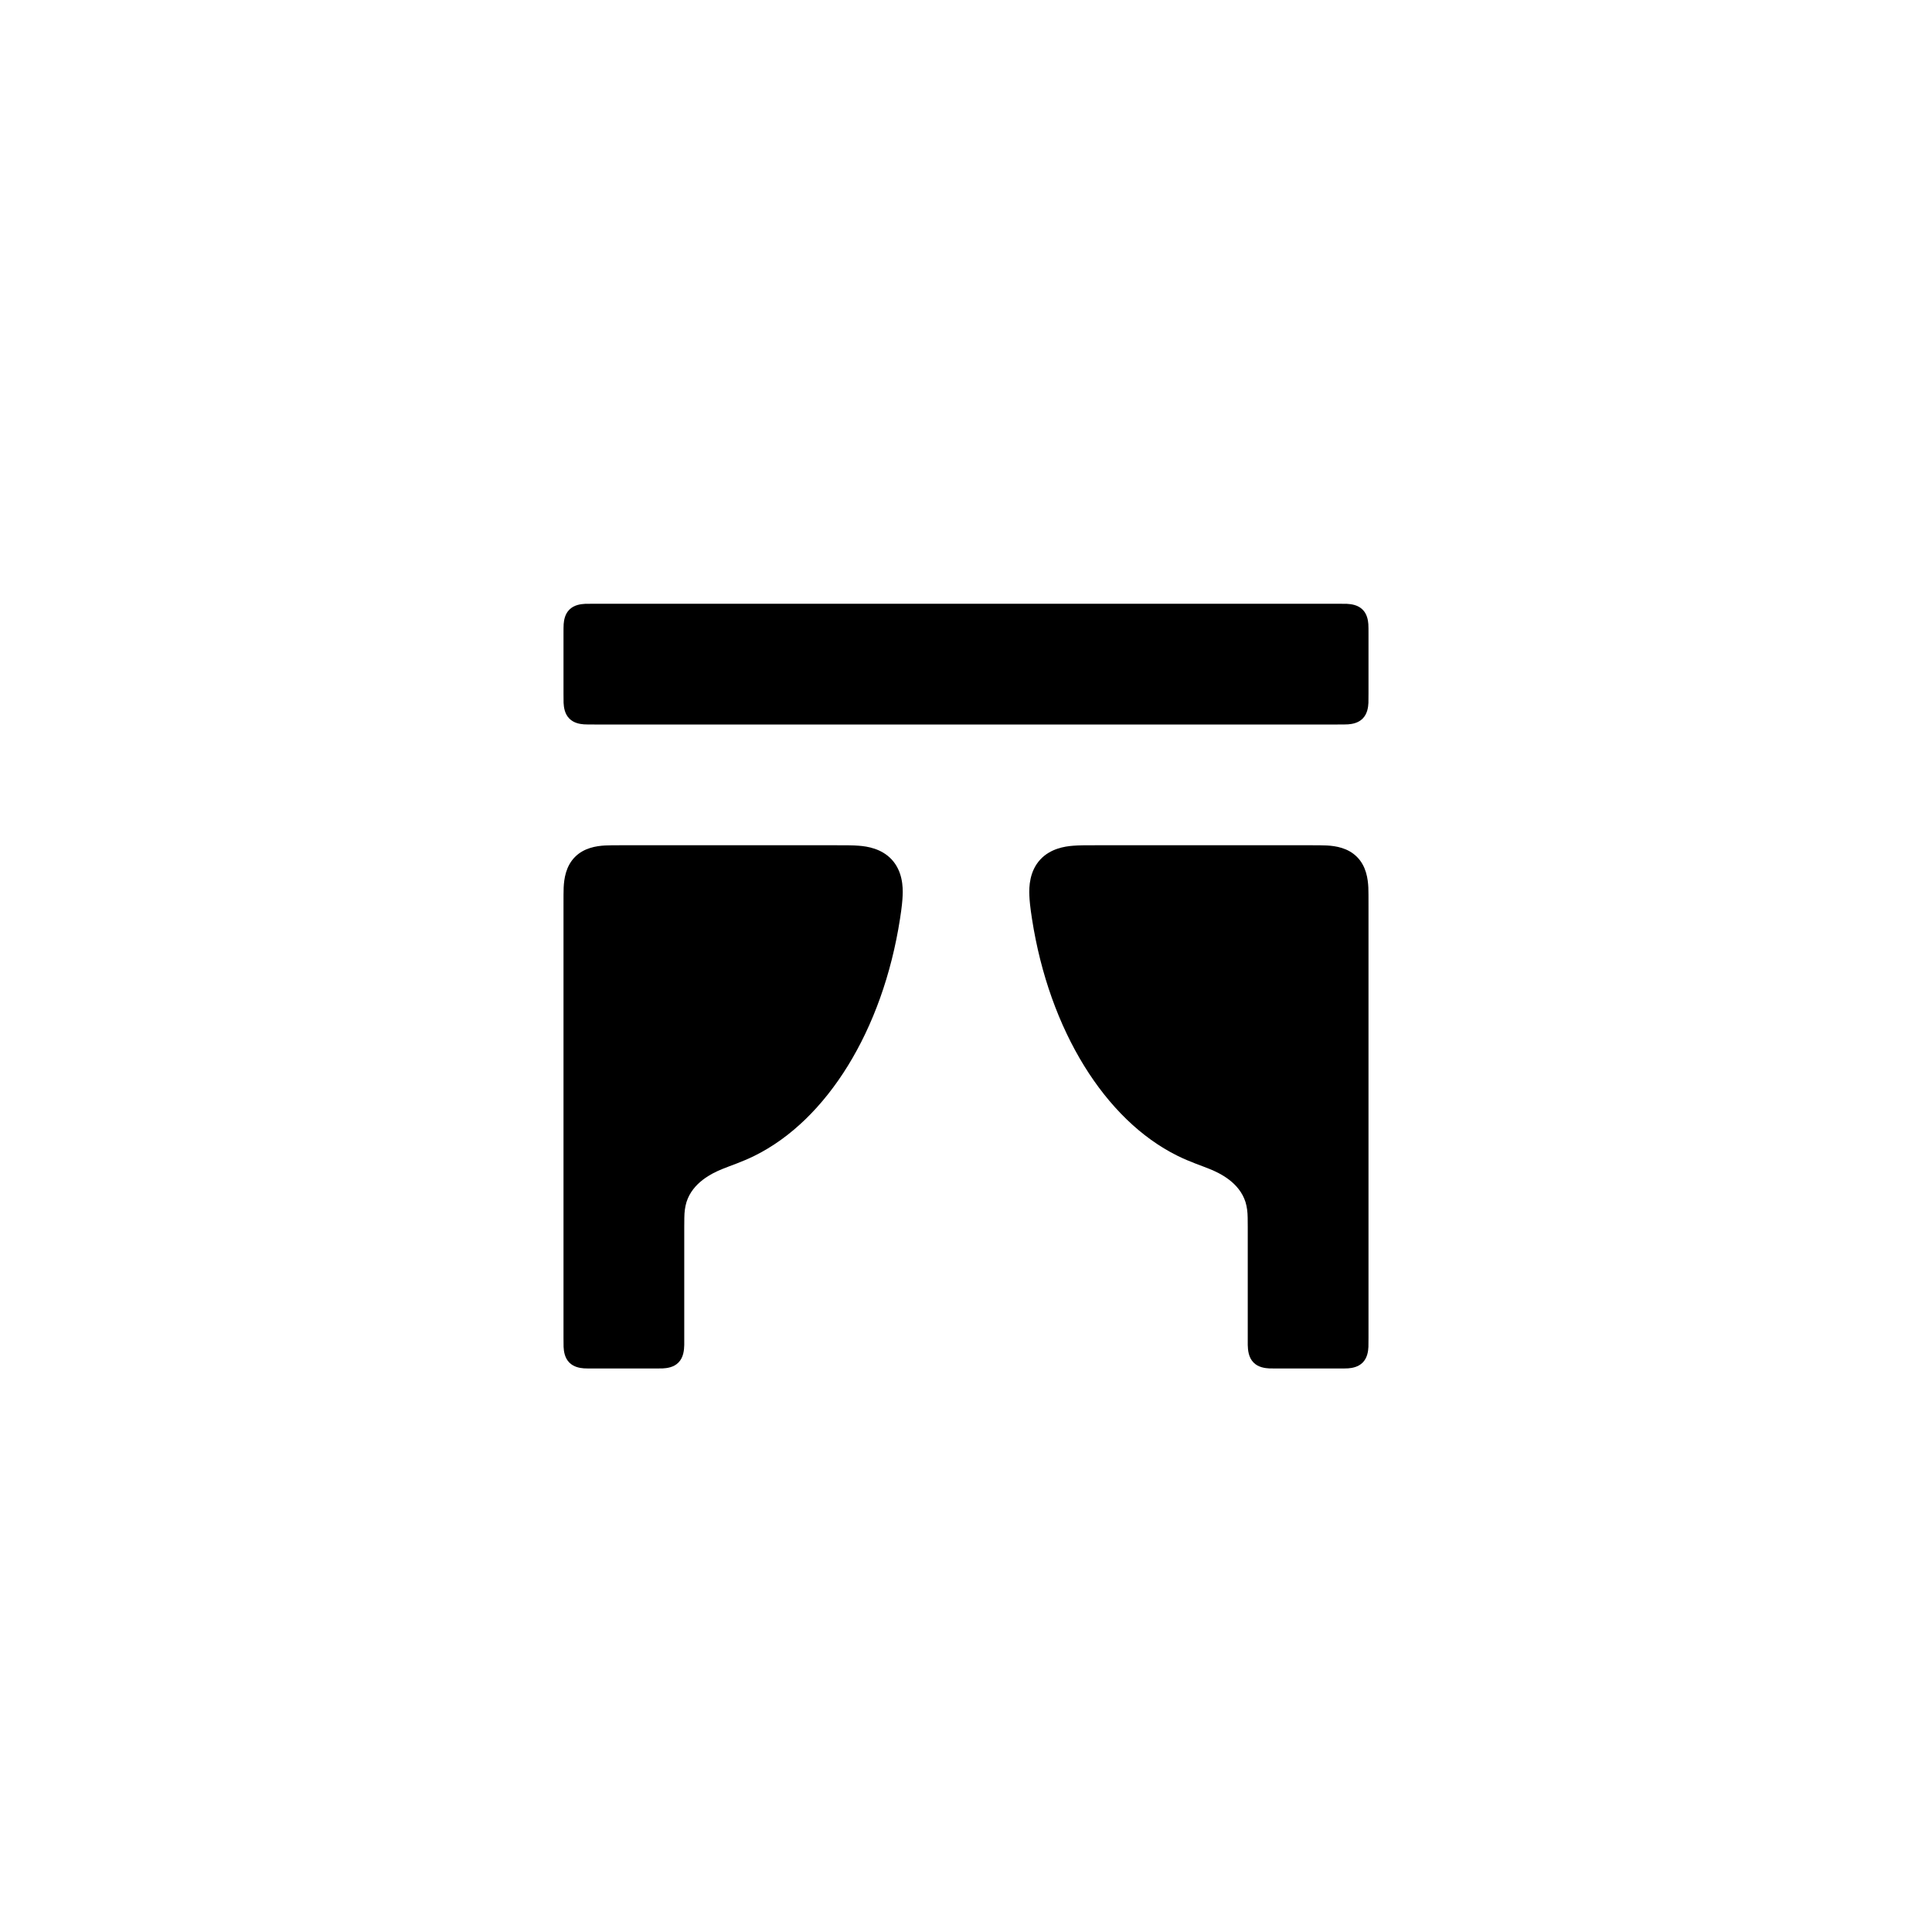
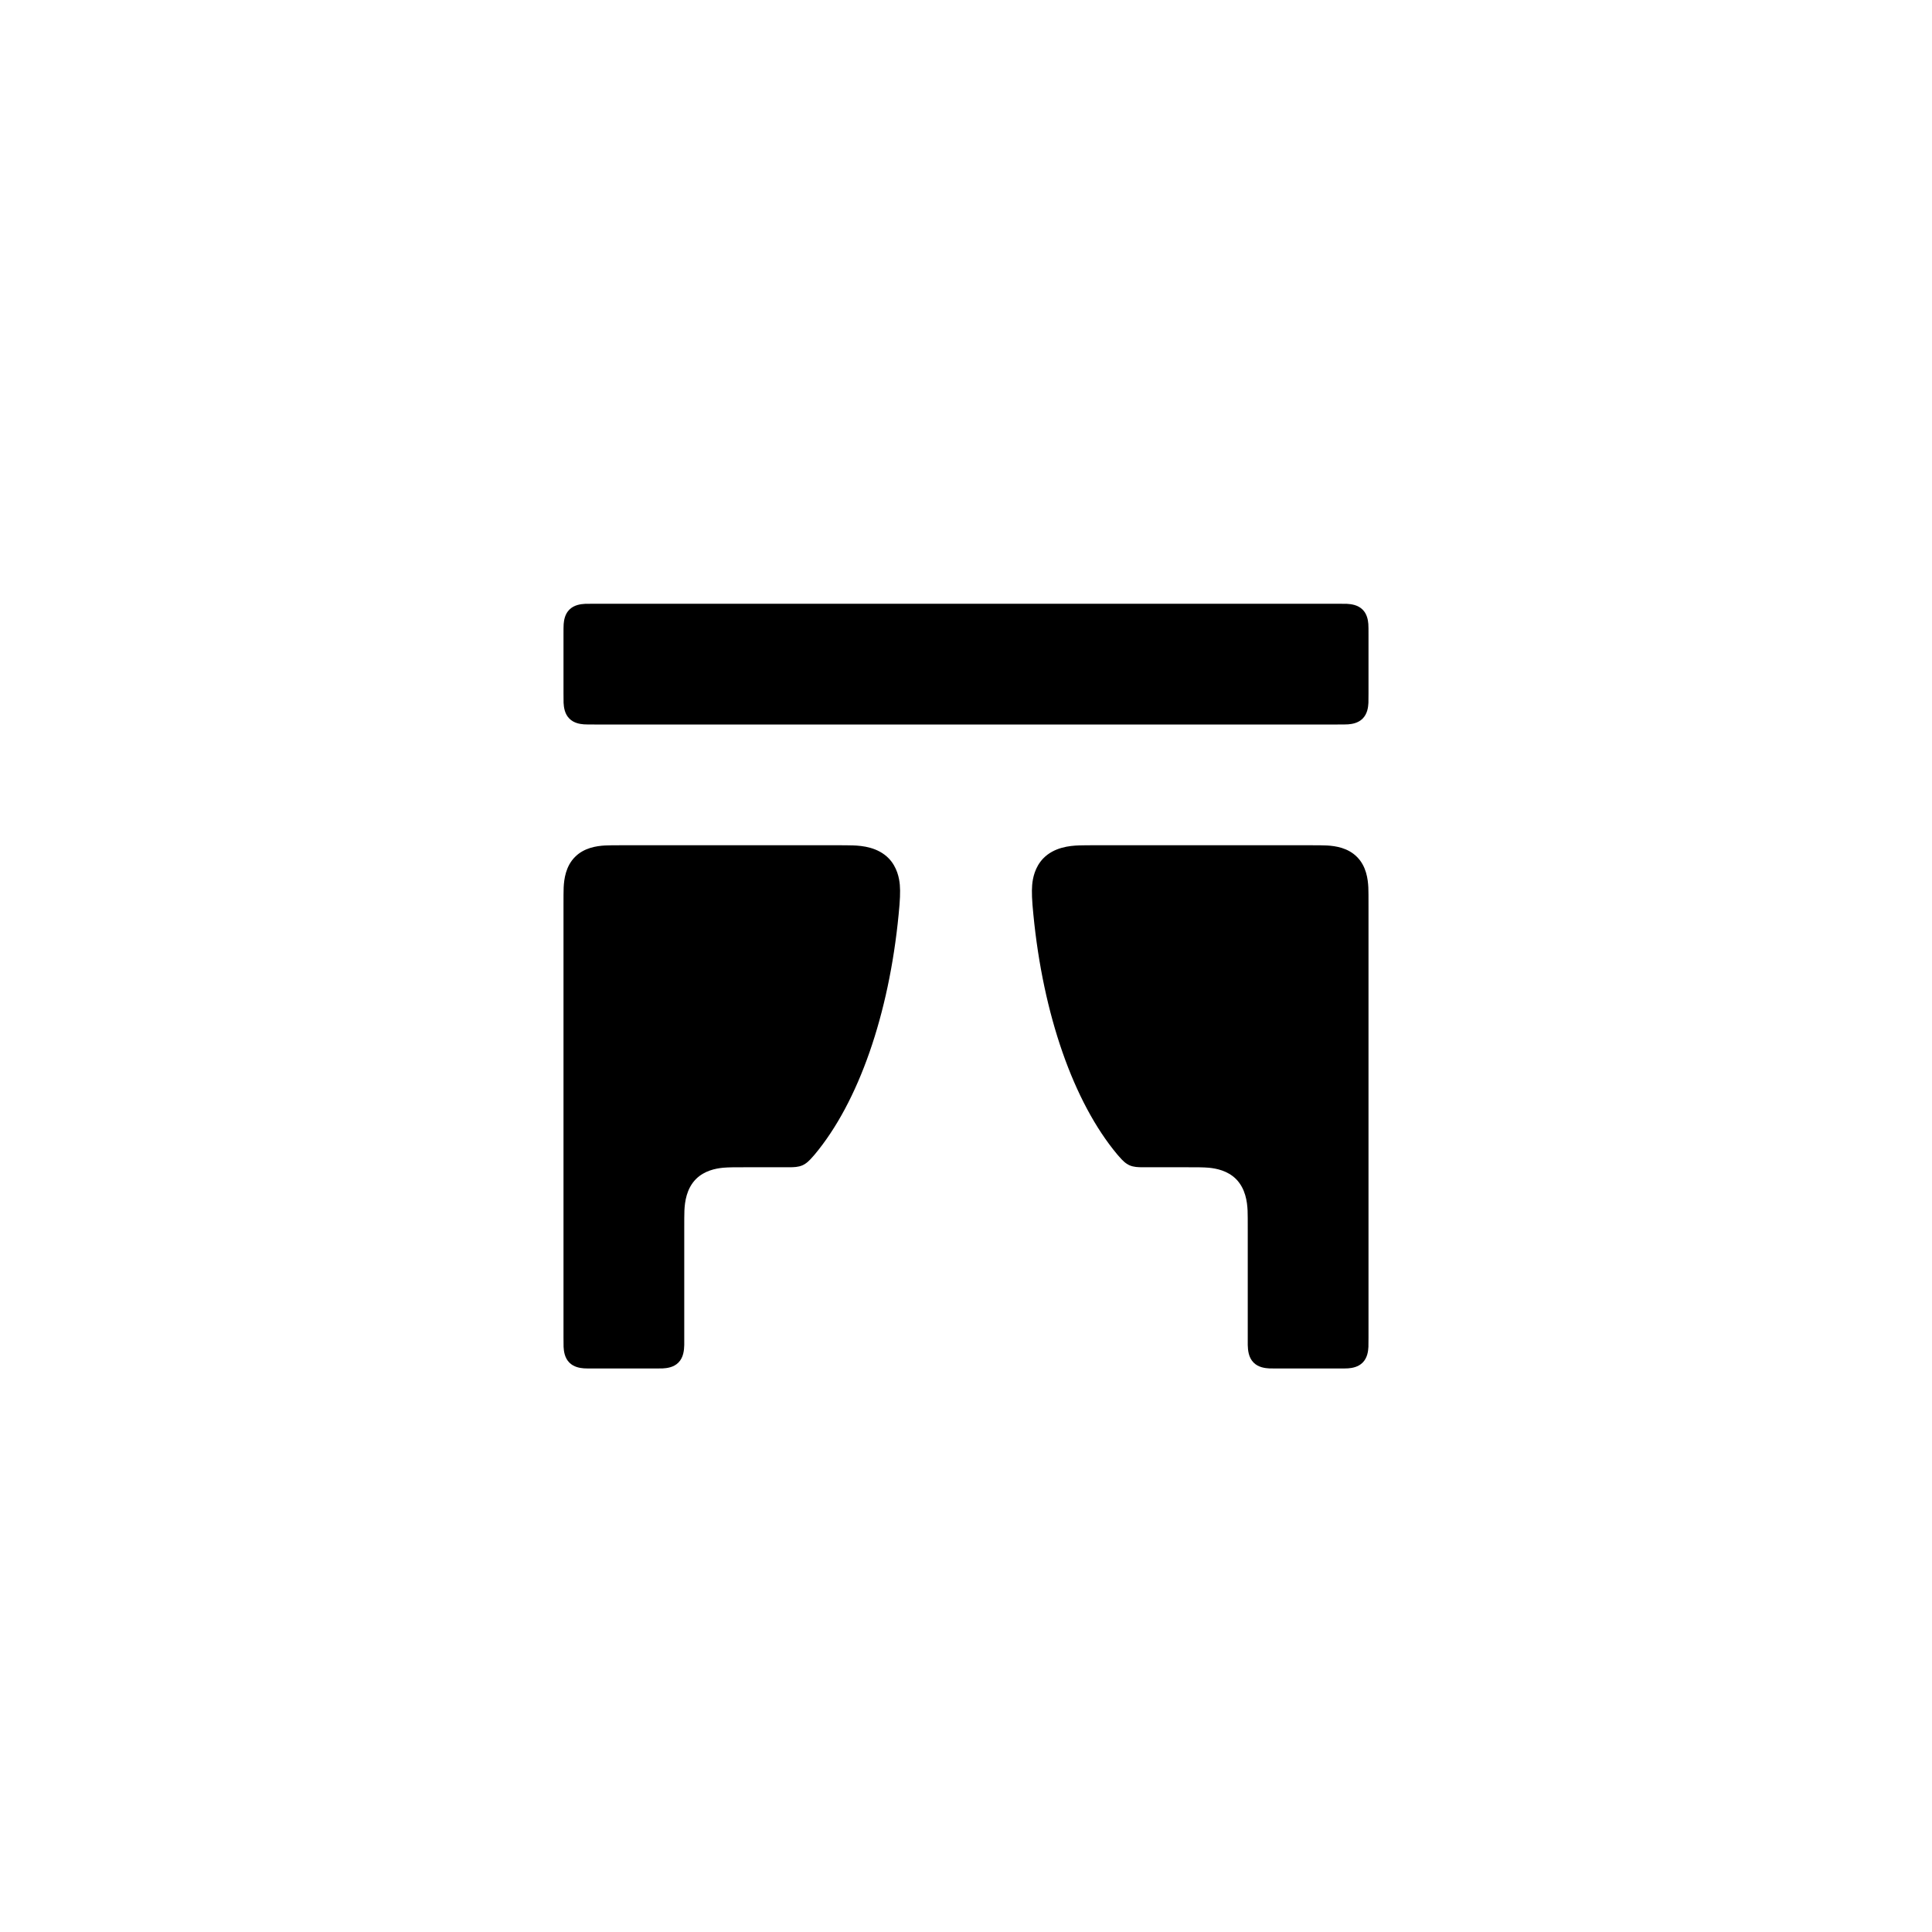
<svg xmlns="http://www.w3.org/2000/svg" viewBox="0 0 24 24" width="16" height="16">
-   <path fill-rule="evenodd" d="M7 8.616L7 7.884C7 7.819 7 7.783 7.002 7.752C7.006 7.702 7.018 7.628 7.073 7.573C7.133 7.513 7.216 7.504 7.269 7.501C7.295 7.5 7.329 7.5 7.384 7.5L16.616 7.5C16.671 7.5 16.705 7.5 16.731 7.501C16.784 7.504 16.867 7.513 16.927 7.573C16.982 7.628 16.994 7.702 16.998 7.752C17 7.783 17 7.819 17 7.884L17 8.616L17 8.616C17 8.671 17 8.705 16.999 8.731C16.996 8.784 16.987 8.867 16.927 8.927C16.872 8.982 16.798 8.994 16.748 8.998C16.717 9 16.681 9 16.616 9L7.384 9C7.319 9 7.283 9 7.252 8.998C7.202 8.994 7.128 8.982 7.073 8.927C7.013 8.867 7.004 8.784 7.001 8.731C7 8.705 7 8.671 7 8.616L7 8.616ZM11.18 11.416C10.965 12.799 10.273 13.912 9.374 14.357C9.212 14.437 9.082 14.477 8.97 14.523C8.843 14.575 8.605 14.69 8.528 14.932C8.509 14.995 8.502 15.056 8.501 15.127C8.5 15.153 8.5 15.183 8.5 15.242L8.5 16.616C8.5 16.664 8.5 16.689 8.5 16.708C8.498 16.77 8.492 16.862 8.427 16.927C8.367 16.987 8.284 16.996 8.231 16.999C8.205 17 8.171 17 8.116 17L7.384 17C7.319 17 7.283 17 7.252 16.998C7.202 16.994 7.128 16.982 7.073 16.927C7.013 16.867 7.004 16.784 7.001 16.731C7 16.705 7 16.671 7 16.616L7 11.253C7 11.139 7 11.076 7.002 11.025C7.007 10.921 7.027 10.76 7.144 10.644C7.256 10.532 7.408 10.509 7.514 10.503C7.567 10.5 7.632 10.5 7.753 10.5L10.363 10.5C10.51 10.5 10.597 10.5 10.669 10.506C10.778 10.514 10.951 10.543 11.075 10.675C11.212 10.821 11.218 11.017 11.213 11.124C11.211 11.181 11.203 11.27 11.18 11.416L11.18 11.416ZM12.82 11.416C12.797 11.27 12.789 11.181 12.787 11.124C12.782 11.017 12.788 10.821 12.925 10.675C13.049 10.543 13.222 10.514 13.331 10.506C13.403 10.5 13.49 10.5 13.637 10.5L16.247 10.5C16.368 10.5 16.433 10.5 16.486 10.503C16.592 10.509 16.744 10.532 16.856 10.644C16.973 10.76 16.993 10.921 16.998 11.025C17 11.076 17 11.139 17 11.253L17 16.616C17 16.671 17 16.705 16.999 16.731C16.996 16.784 16.987 16.867 16.927 16.927C16.872 16.982 16.798 16.994 16.748 16.998C16.717 17 16.681 17 16.616 17L15.884 17C15.829 17 15.795 17 15.769 16.999C15.716 16.996 15.633 16.987 15.573 16.927C15.508 16.862 15.502 16.77 15.5 16.708C15.5 16.689 15.5 16.664 15.5 16.616L15.5 15.242C15.5 15.183 15.5 15.153 15.499 15.127C15.498 15.056 15.491 14.995 15.472 14.932C15.395 14.69 15.157 14.575 15.03 14.523C14.918 14.477 14.788 14.437 14.626 14.357C13.727 13.912 13.035 12.799 12.82 11.416L12.82 11.416Z" />
+   <path fill-rule="evenodd" d="M7 8.616L7 7.884C7 7.819 7 7.783 7.002 7.752C7.006 7.702 7.018 7.628 7.073 7.573C7.133 7.513 7.216 7.504 7.269 7.501C7.295 7.5 7.329 7.5 7.384 7.5L16.616 7.5C16.671 7.5 16.705 7.5 16.731 7.501C16.784 7.504 16.867 7.513 16.927 7.573C16.982 7.628 16.994 7.702 16.998 7.752C17 7.783 17 7.819 17 7.884L17 8.616L17 8.616C17 8.671 17 8.705 16.999 8.731C16.996 8.784 16.987 8.867 16.927 8.927C16.872 8.982 16.798 8.994 16.748 8.998C16.717 9 16.681 9 16.616 9L7.384 9C7.319 9 7.283 9 7.252 8.998C7.202 8.994 7.128 8.982 7.073 8.927C7.013 8.867 7.004 8.784 7.001 8.731C7 8.705 7 8.671 7 8.616L7 8.616ZM11.163 11.361C11.043 12.6 10.666 13.689 10.121 14.341C10.115 14.348 10.107 14.357 10.099 14.366C10.056 14.416 10.018 14.454 9.966 14.477C9.915 14.498 9.863 14.5 9.806 14.5C9.799 14.5 9.789 14.5 9.772 14.5L9.267 14.5C9.131 14.5 9.051 14.5 8.983 14.506C8.89 14.515 8.751 14.542 8.646 14.646C8.527 14.766 8.507 14.931 8.502 15.037C8.5 15.09 8.5 15.156 8.5 15.267L8.5 16.616C8.5 16.664 8.5 16.689 8.5 16.708C8.498 16.77 8.492 16.862 8.427 16.927C8.367 16.987 8.284 16.996 8.231 16.999C8.205 17 8.171 17 8.116 17L7.384 17C7.319 17 7.283 17 7.252 16.998C7.202 16.994 7.128 16.982 7.073 16.927C7.013 16.867 7.004 16.784 7.001 16.731C7 16.705 7 16.671 7 16.616L7 11.253C7 11.139 7 11.076 7.002 11.025C7.007 10.921 7.027 10.76 7.144 10.644C7.256 10.532 7.408 10.509 7.514 10.503C7.567 10.5 7.632 10.5 7.753 10.5L10.362 10.5C10.468 10.5 10.541 10.5 10.596 10.502C10.714 10.506 10.906 10.525 11.041 10.664C11.145 10.773 11.171 10.91 11.178 10.993C11.185 11.079 11.181 11.185 11.163 11.361L11.163 11.361ZM12.837 11.361C12.819 11.185 12.815 11.079 12.822 10.993C12.829 10.91 12.855 10.773 12.959 10.664C13.094 10.525 13.286 10.506 13.404 10.502C13.459 10.5 13.532 10.5 13.638 10.5L16.247 10.5C16.368 10.5 16.433 10.5 16.486 10.503C16.592 10.509 16.744 10.532 16.856 10.644C16.973 10.76 16.993 10.921 16.998 11.025C17 11.076 17 11.139 17 11.253L17 16.616C17 16.671 17 16.705 16.999 16.731C16.996 16.784 16.987 16.867 16.927 16.927C16.872 16.982 16.798 16.994 16.748 16.998C16.717 17 16.681 17 16.616 17L15.884 17C15.829 17 15.795 17 15.769 16.999C15.716 16.996 15.633 16.987 15.573 16.927C15.508 16.862 15.502 16.77 15.5 16.708C15.5 16.689 15.5 16.664 15.5 16.616L15.5 15.267C15.5 15.156 15.5 15.09 15.498 15.037C15.493 14.931 15.473 14.766 15.354 14.646C15.249 14.542 15.11 14.515 15.017 14.506C14.949 14.5 14.869 14.5 14.733 14.5L14.228 14.5C14.211 14.5 14.201 14.5 14.194 14.5C14.137 14.5 14.085 14.498 14.034 14.477C13.982 14.454 13.944 14.416 13.901 14.366C13.893 14.357 13.885 14.348 13.879 14.341C13.334 13.689 12.957 12.6 12.837 11.361L12.837 11.361Z" />
</svg>
